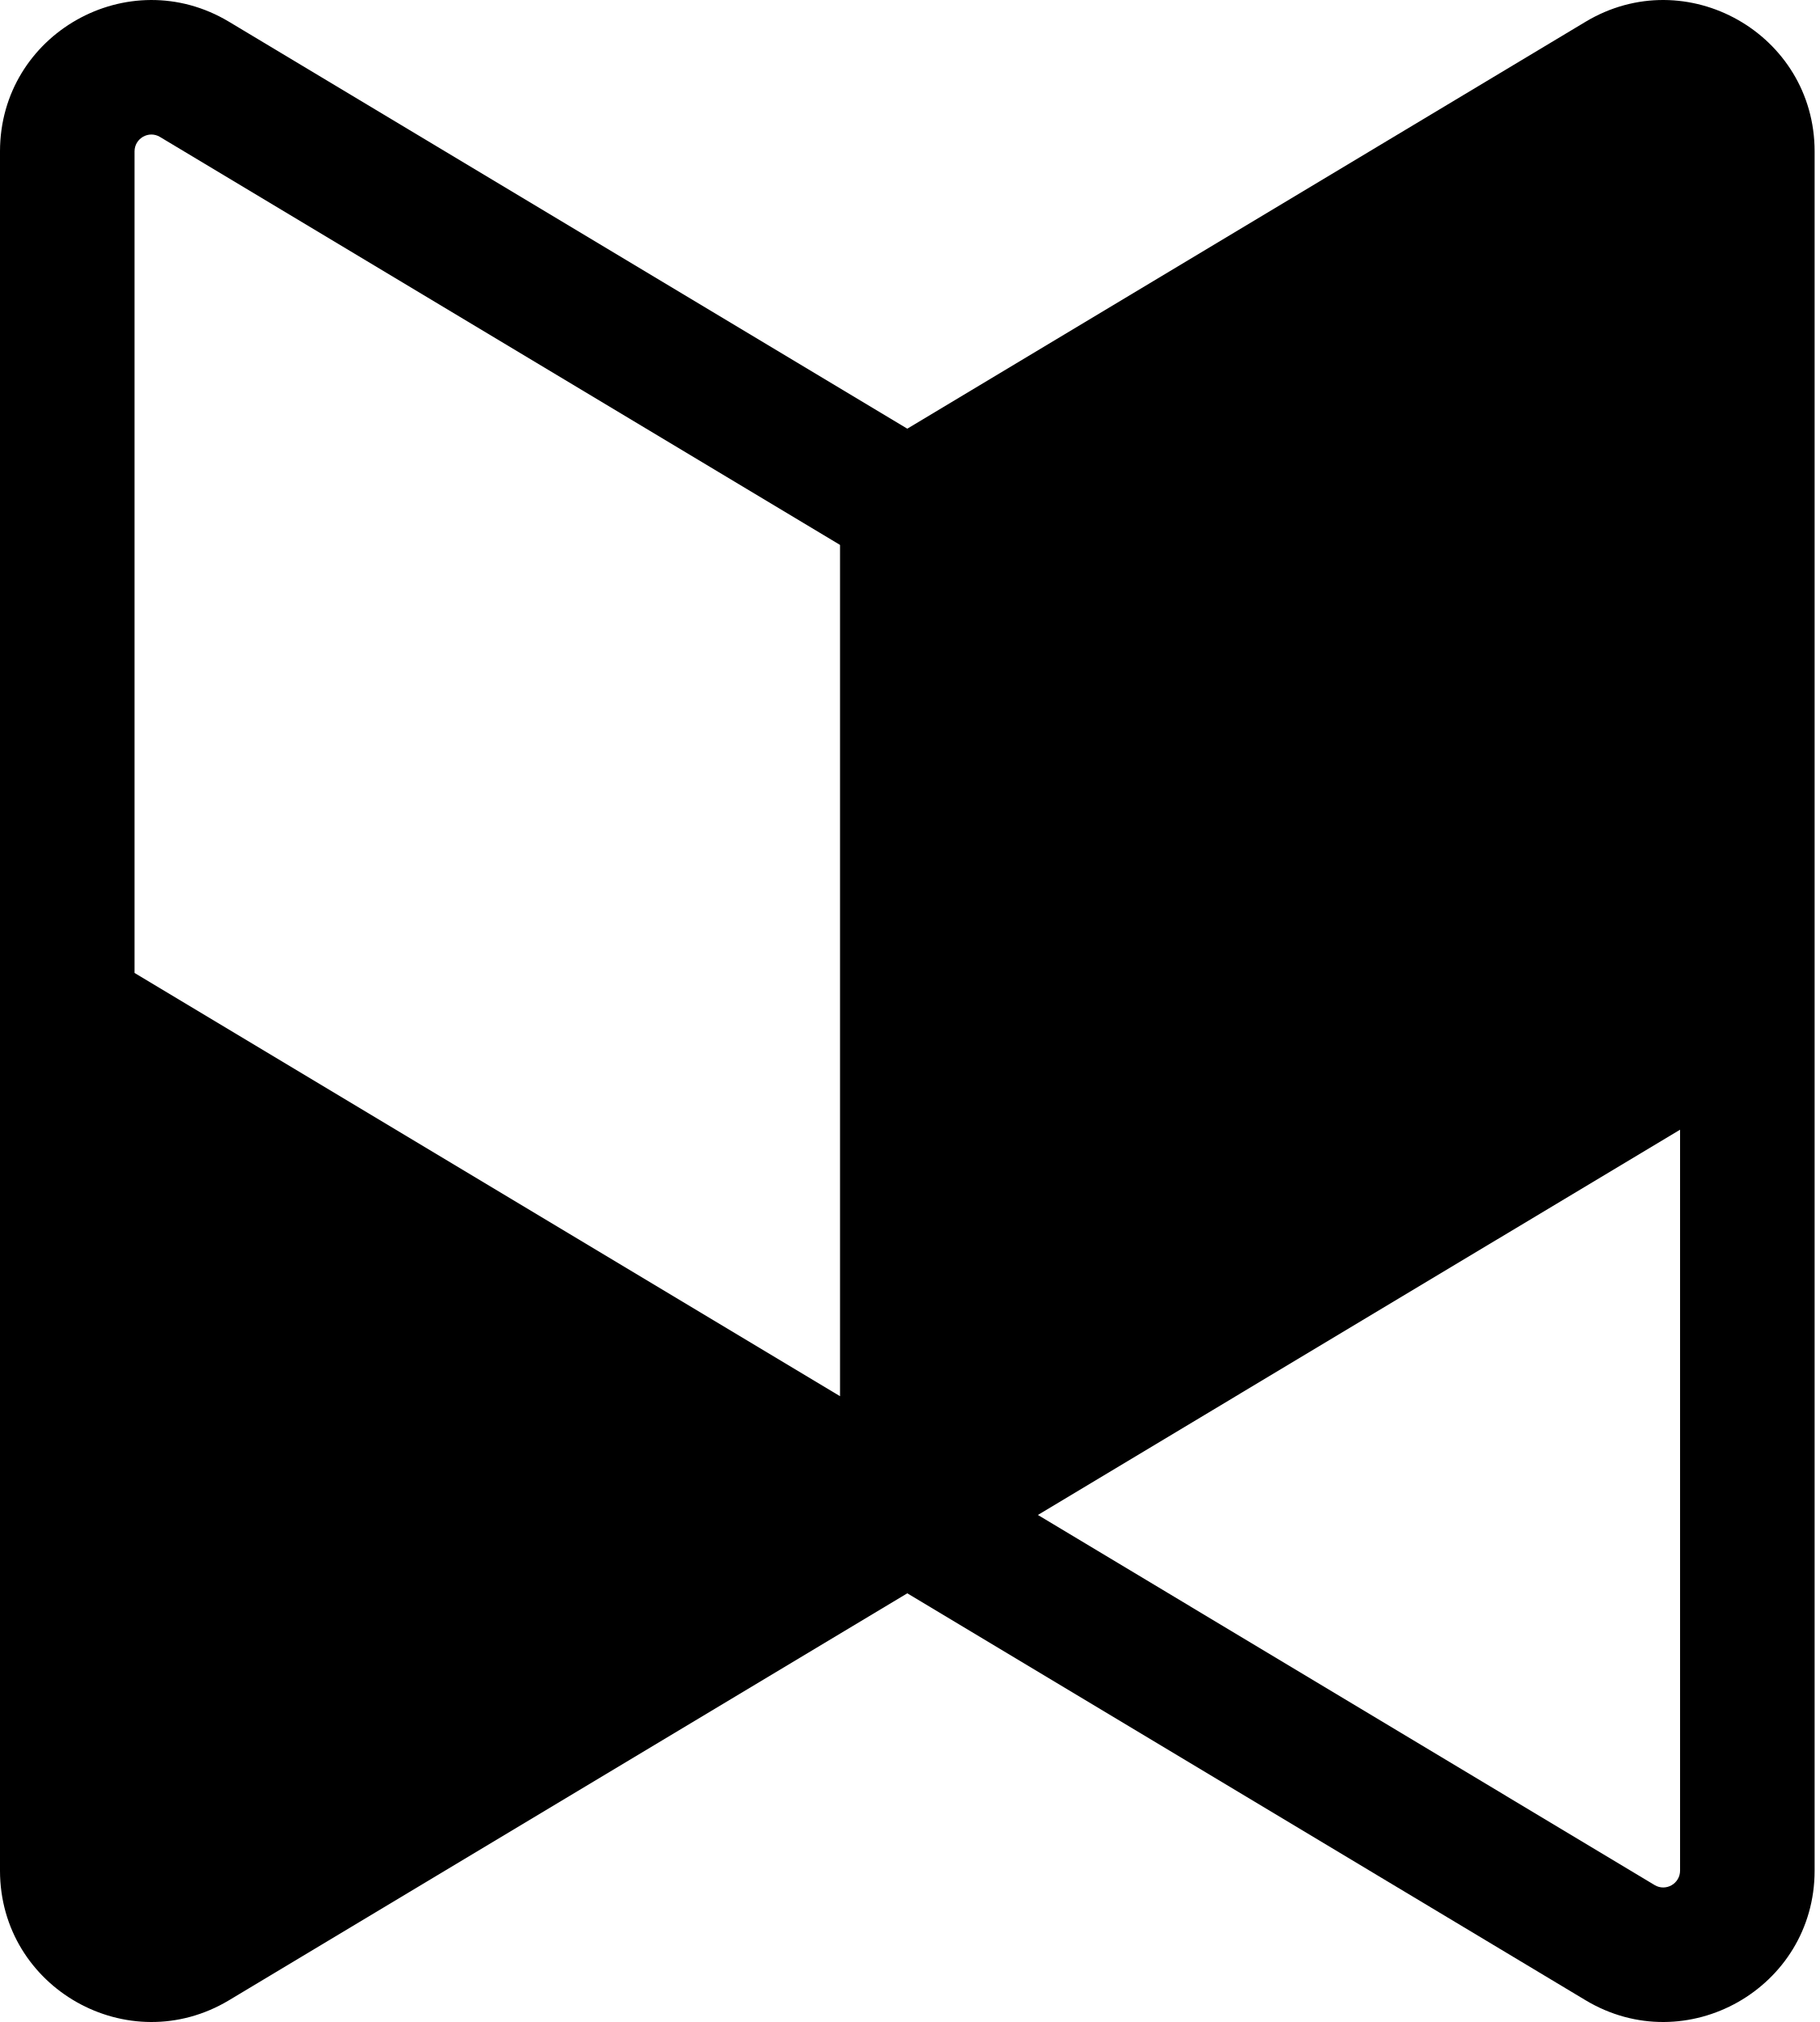
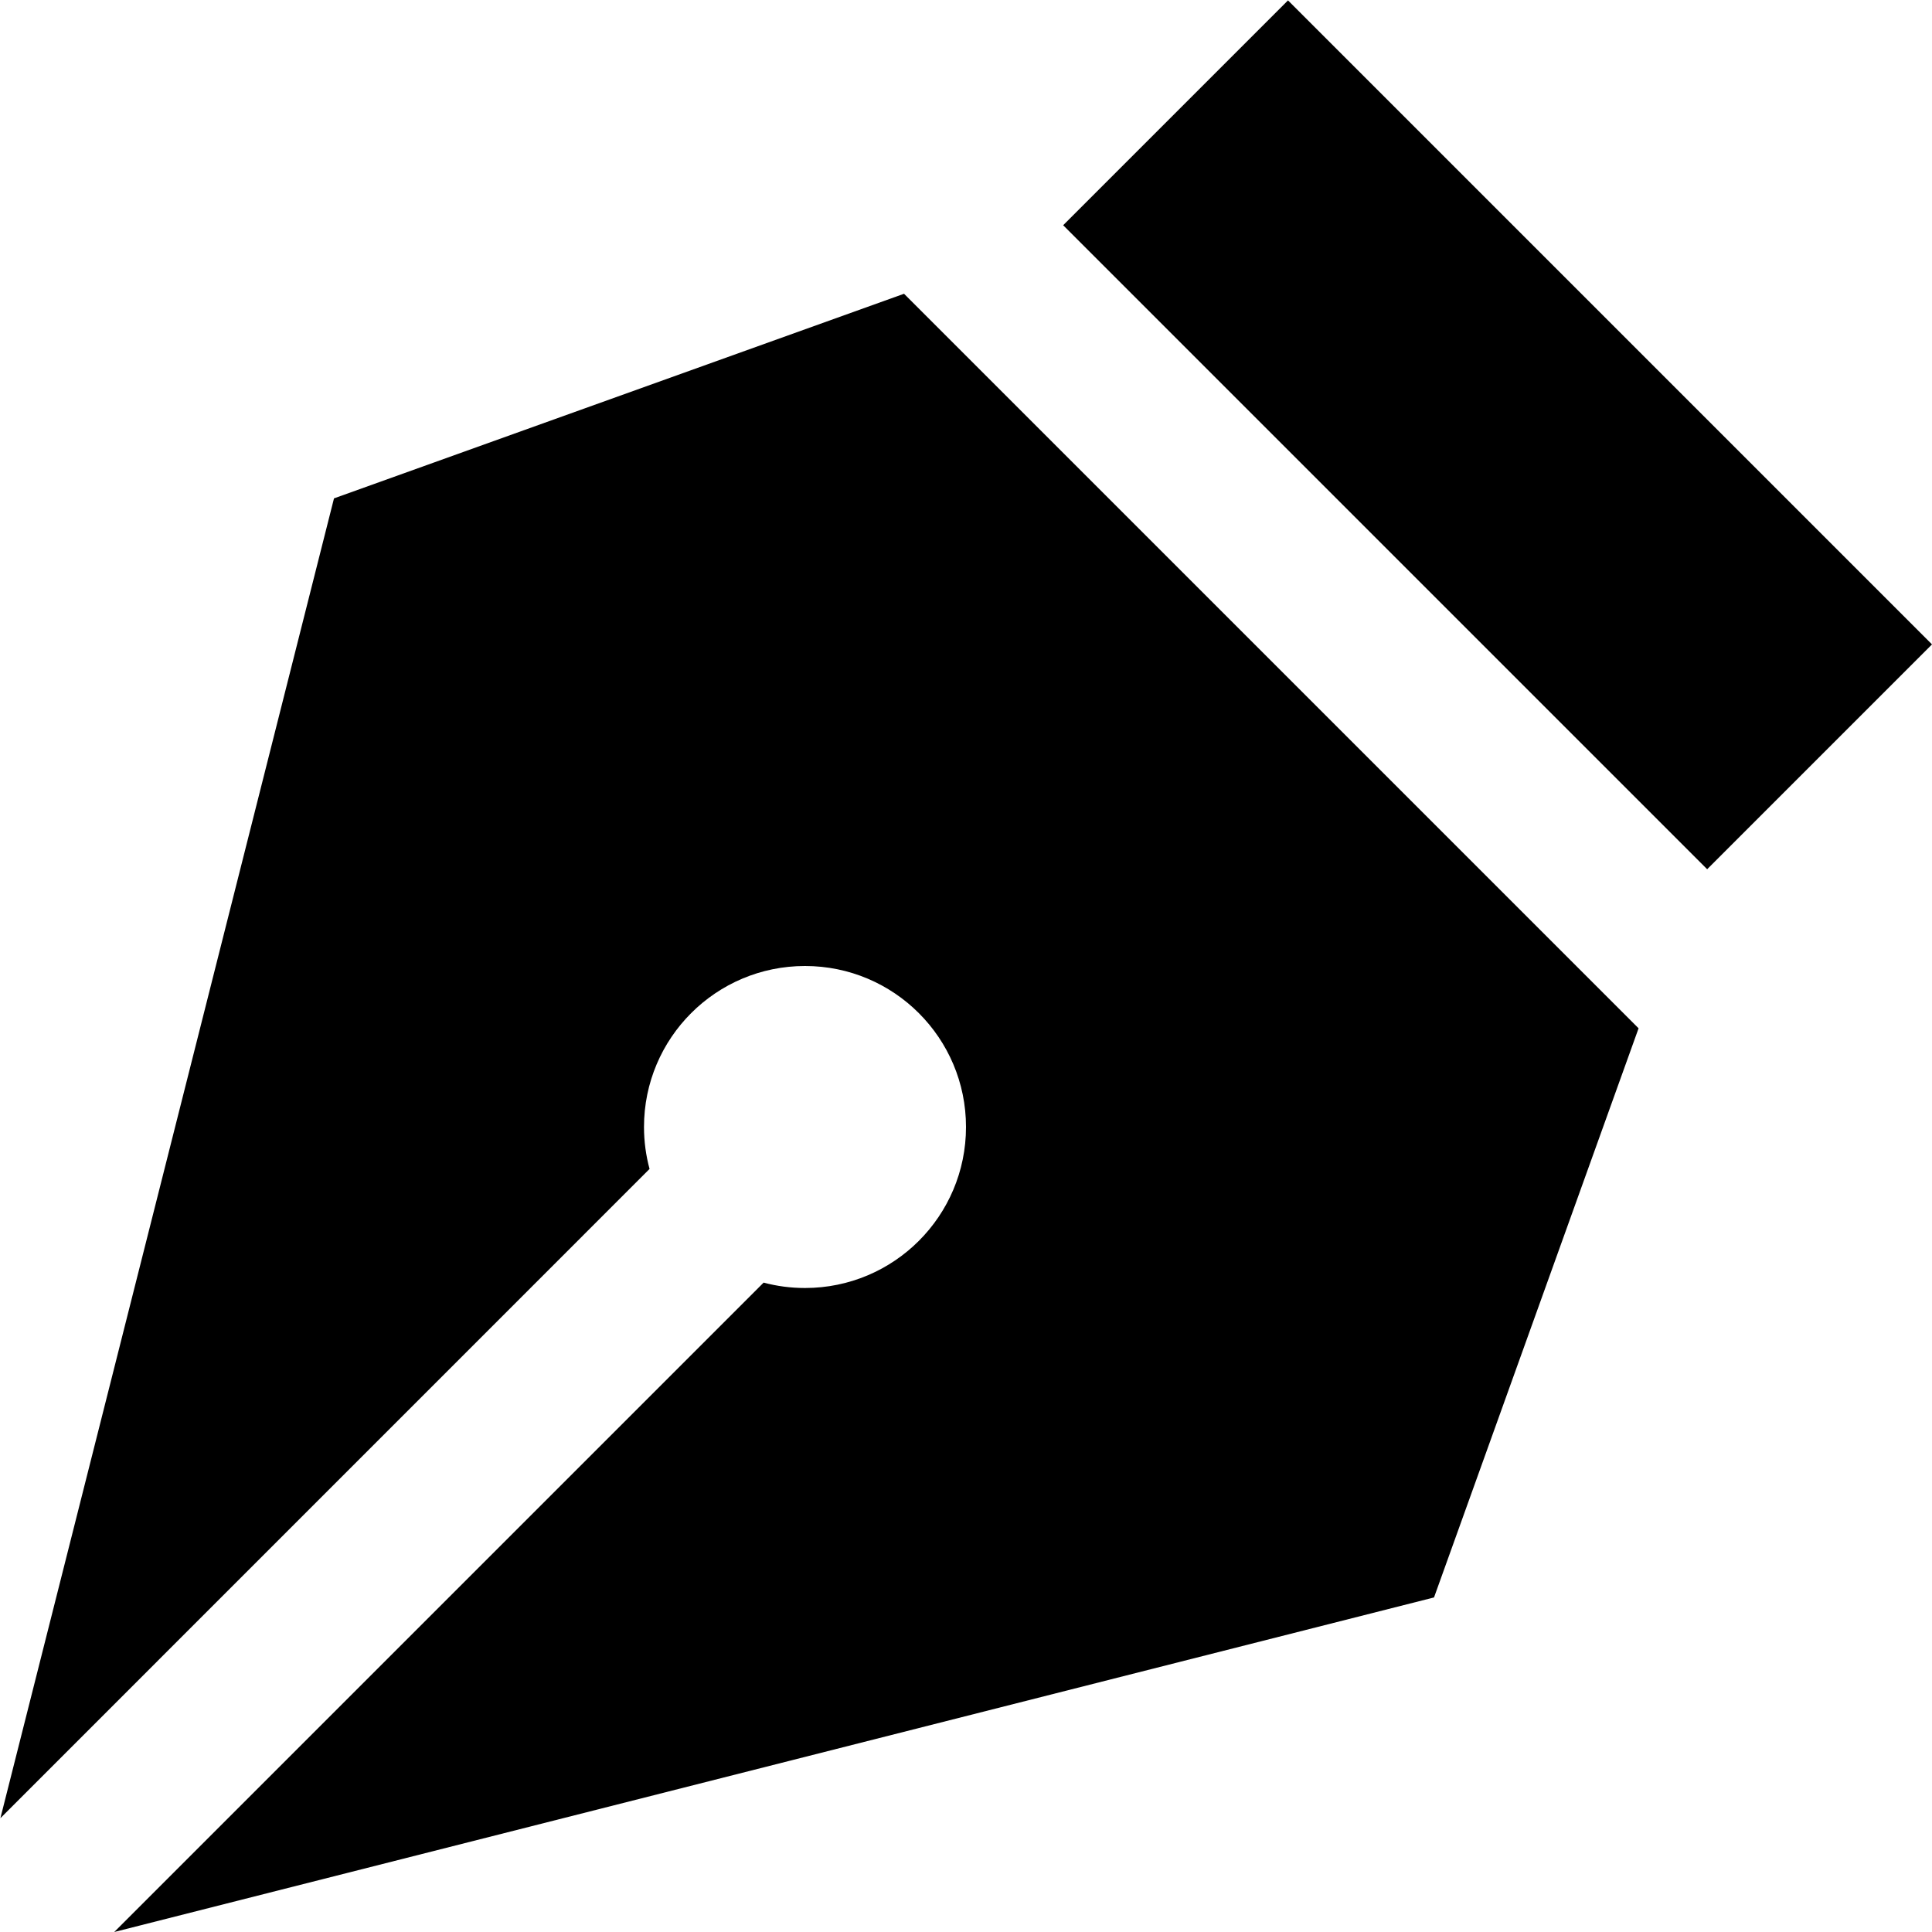
- <svg xmlns="http://www.w3.org/2000/svg" width="162" height="180" viewBox="0 0 162 180" fill="none">
-   <path d="M141.133 1.938C150.102 -3.442 161.517 3.017 161.521 13.475V166.526C161.517 176.984 150.102 183.442 141.133 178.063L80.759 141.837L20.387 178.063C11.418 183.442 0.003 176.984 0 166.526V13.475C0.003 3.017 11.418 -3.441 20.387 1.938L80.76 38.161L141.133 1.938ZM121.275 117.524L92.385 134.864L147.281 167.811C148.277 168.408 149.542 167.685 149.545 166.526V100.567L121.275 117.524ZM14.239 12.19C13.244 11.592 11.979 12.315 11.976 13.475V86.612L74.772 124.29V48.51L14.239 12.19Z" fill="black" />
+ <svg xmlns="http://www.w3.org/2000/svg" id="Layer_1" data-name="Layer 1" viewBox="0 0 24 24" width="512" height="512">
+   <path d="m11.23,3.649l9.125,9.125-2.541,7.07L1.419,24l8.067-8.067c.164.044.336.067.514.067,1.105,0,2-.895,2-2s-.895-2-2-2-2,.895-2,2c0,.18.024.355.069.521L.005,22.586,4.149,6.191l7.082-2.542ZM16,.005l-2.793,2.793,8,8,2.793-2.793L16,.005Z" />
</svg>
